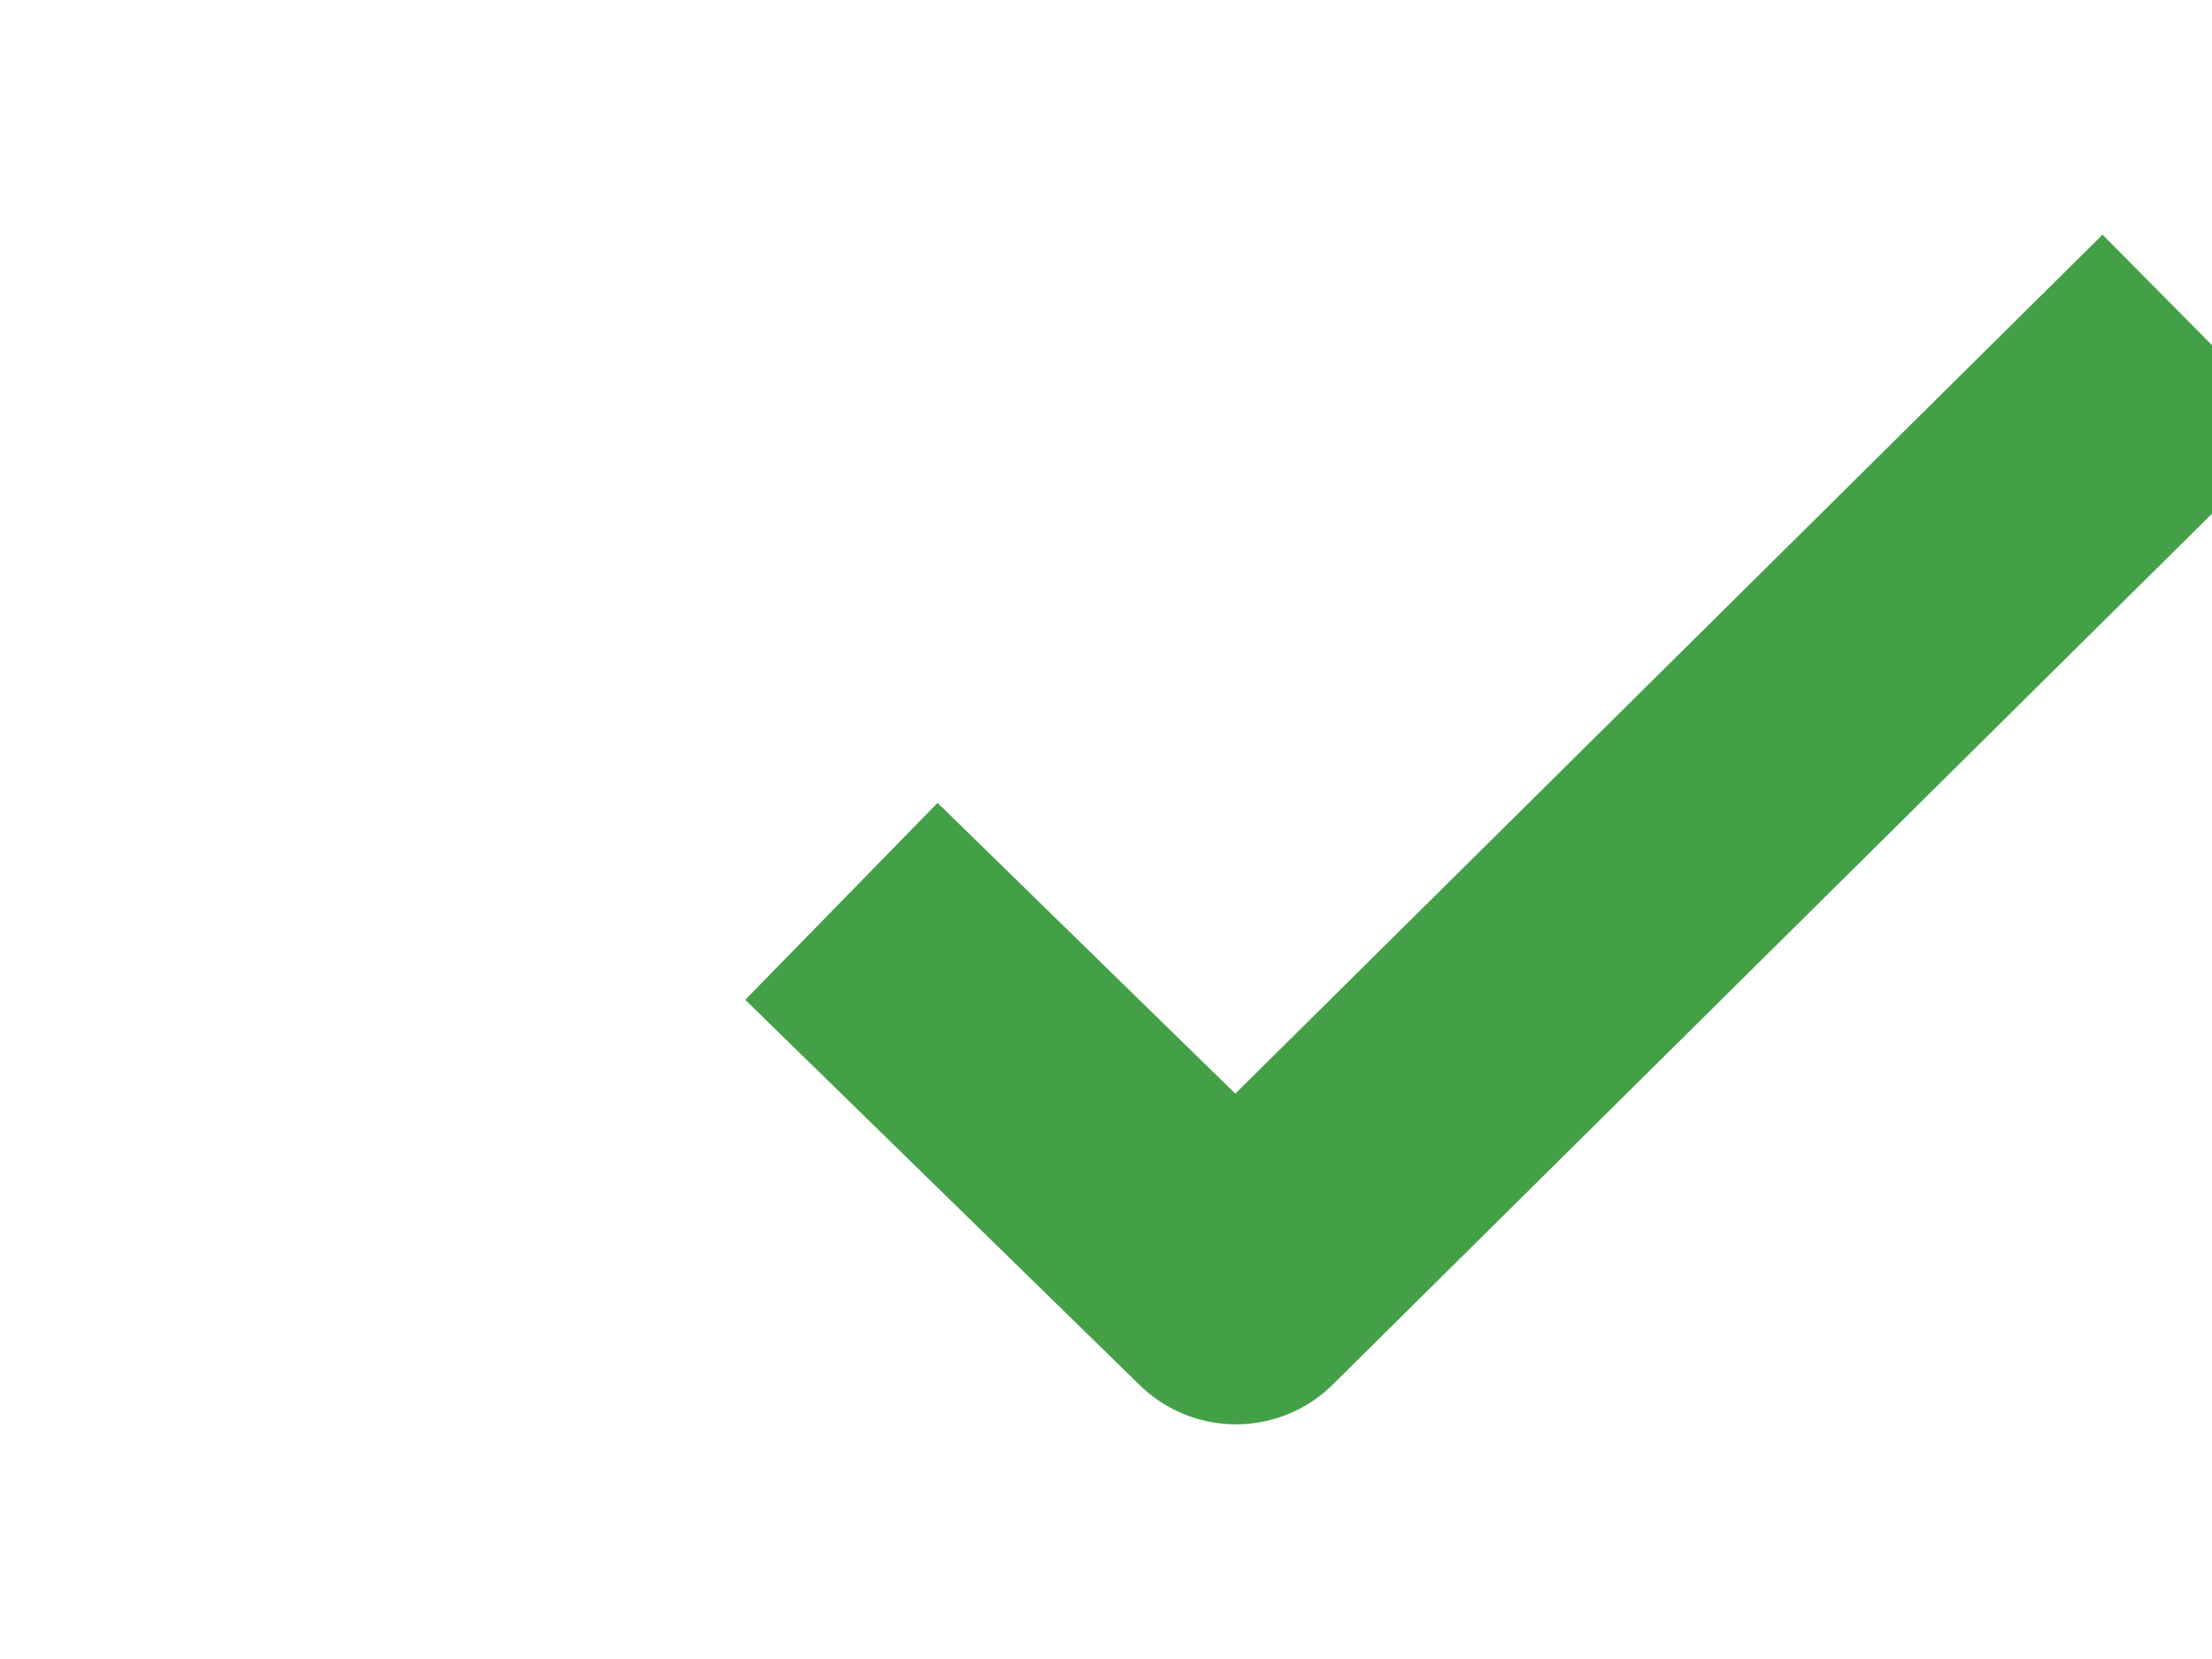
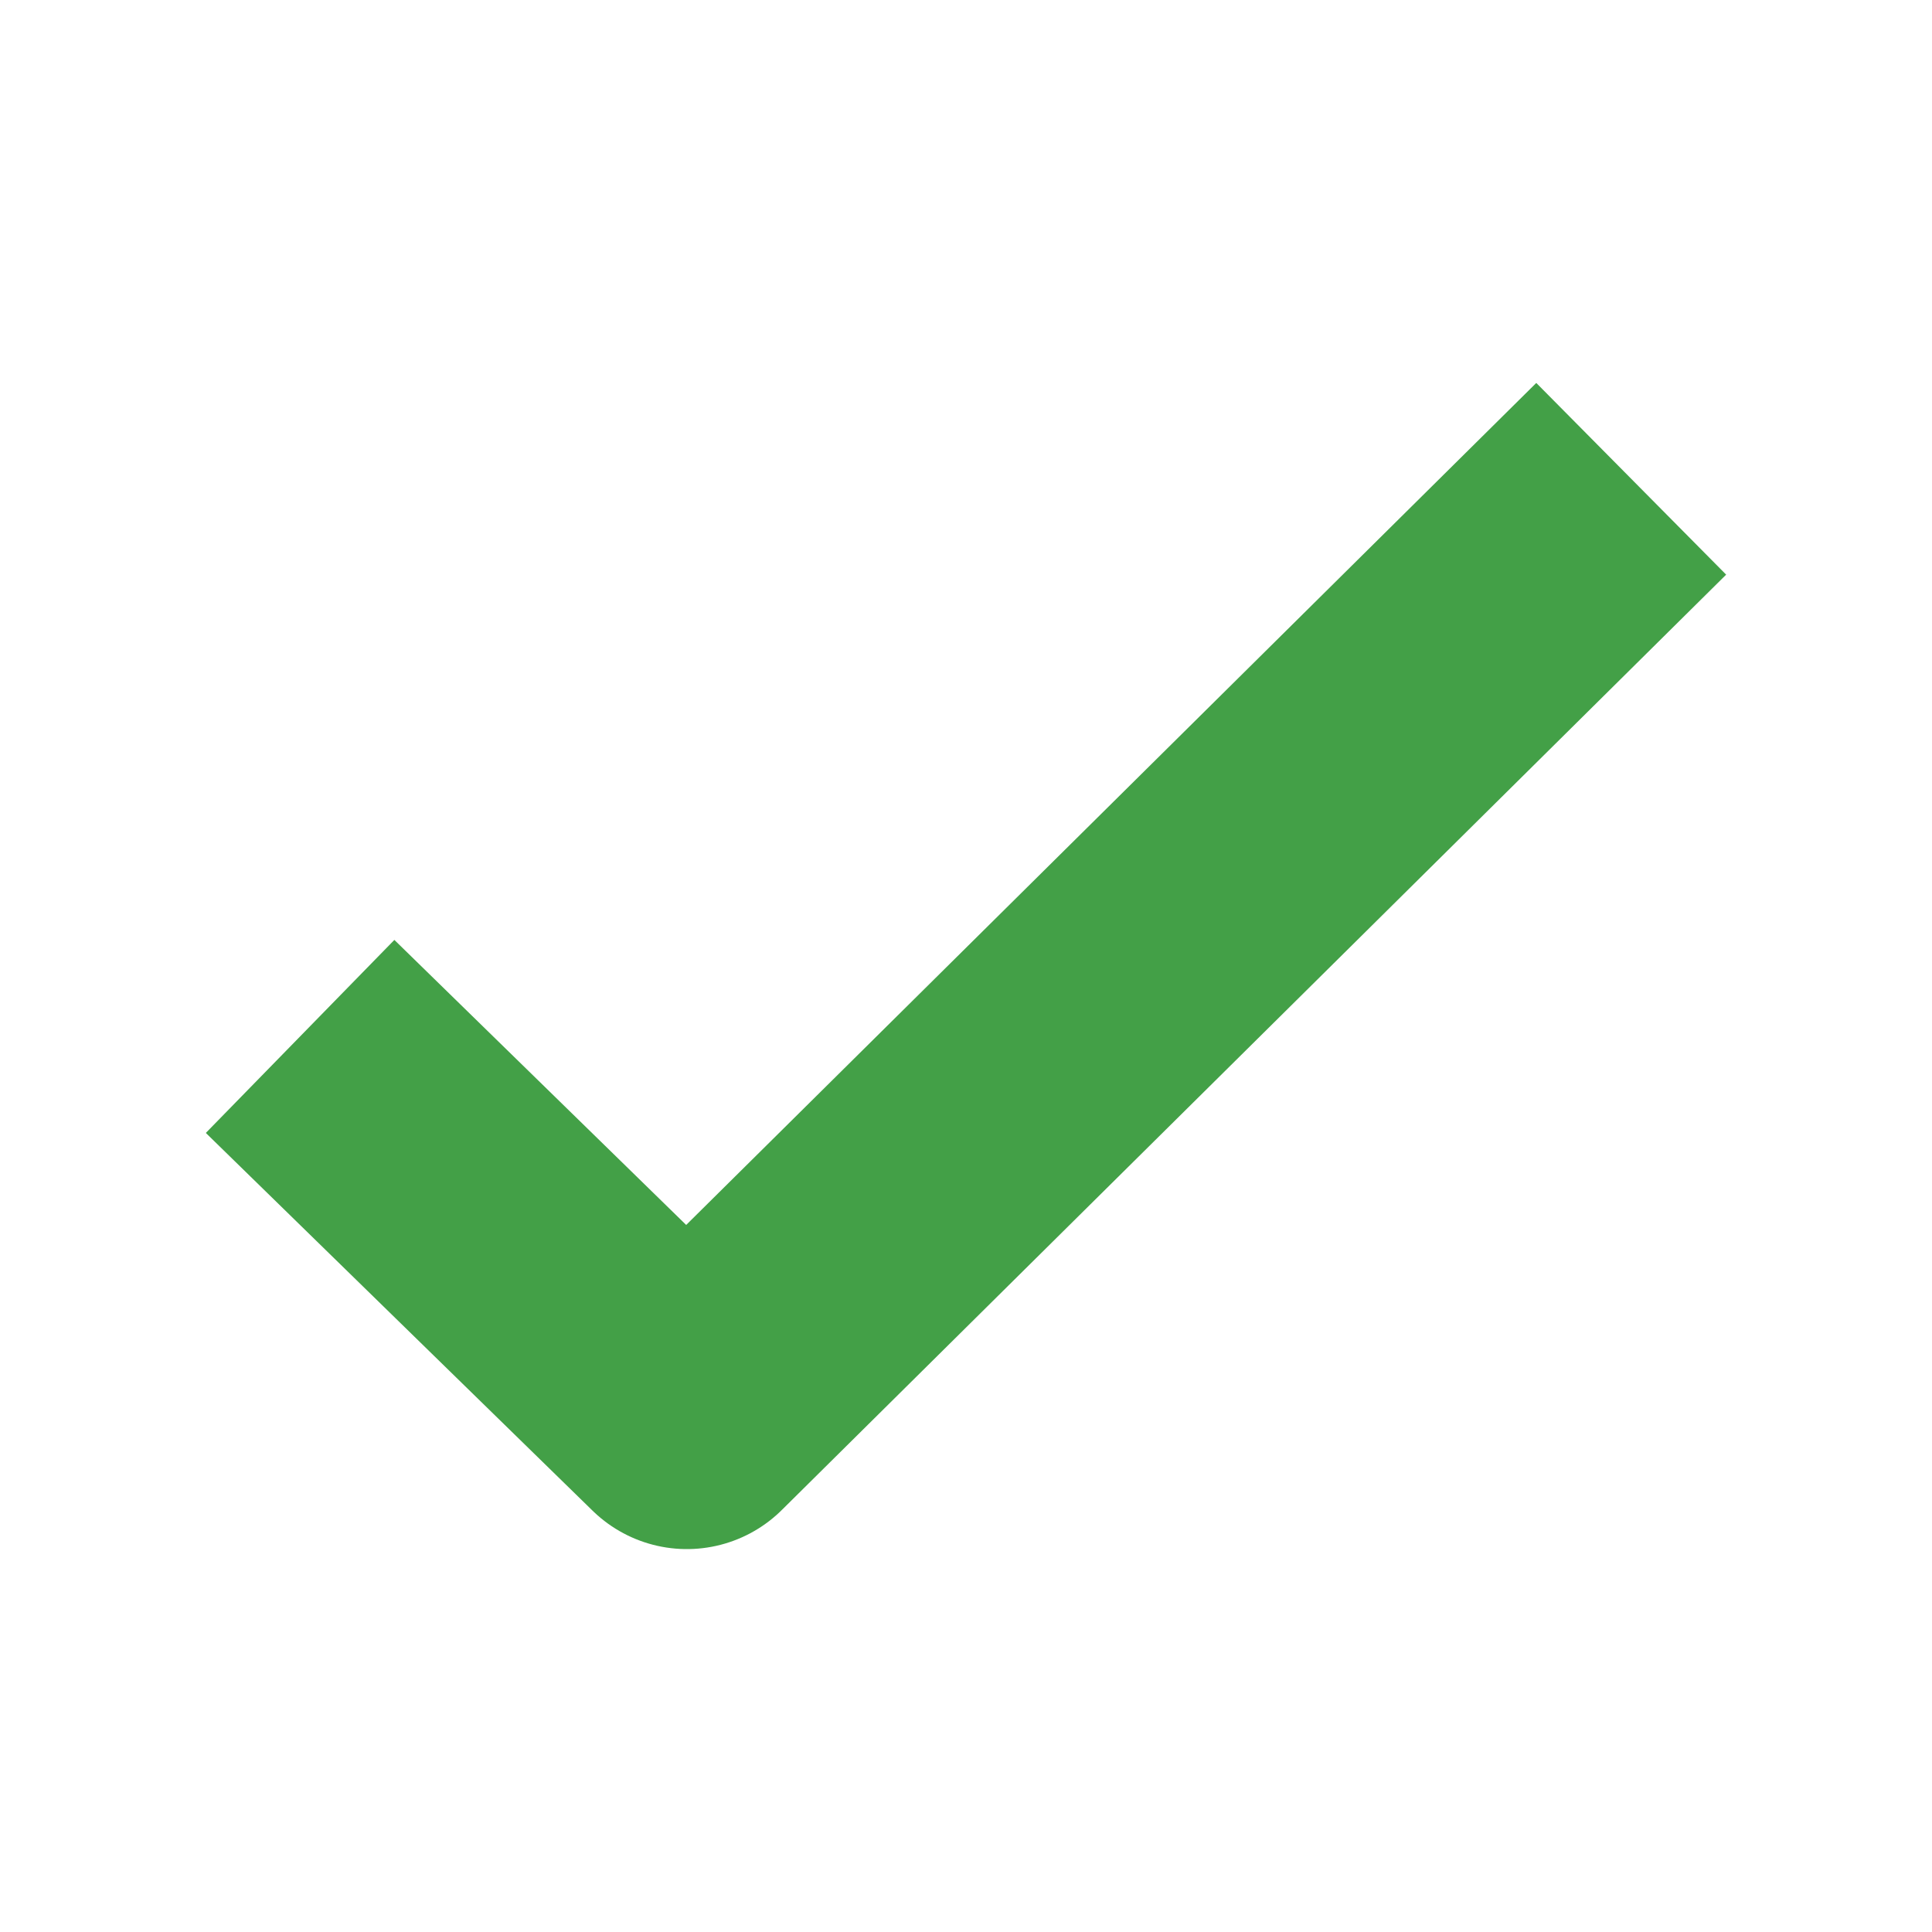
- <svg xmlns="http://www.w3.org/2000/svg" viewBox="-16 0 64 64" xml:space="preserve" width="32" height="24">
-   <polyline class="tick path" style="fill:none;stroke:#43a047;stroke-width:3;stroke-linejoin:round;stroke-miterlimit:10;stroke-opacity:1" points="  11.6,20 15.9,24.2 26.4,13.8 " id="polyline4" transform="matrix(3.53967,0,0,3.53967,-35.26694,-36.02222)" />
+ <svg xmlns="http://www.w3.org/2000/svg" width="24" height="24" version="1.1" viewBox="-16 0 48 64" xml:space="preserve">
+   <polyline class="tick path" transform="matrix(2.9794 0 0 2.9794 -48.62 -25.255)" points="11.6 20 15.9 24.2 26.4 13.8" fill="none" stroke="#43a047" stroke-linejoin="round" stroke-miterlimit="10" stroke-width="3" />
</svg>
